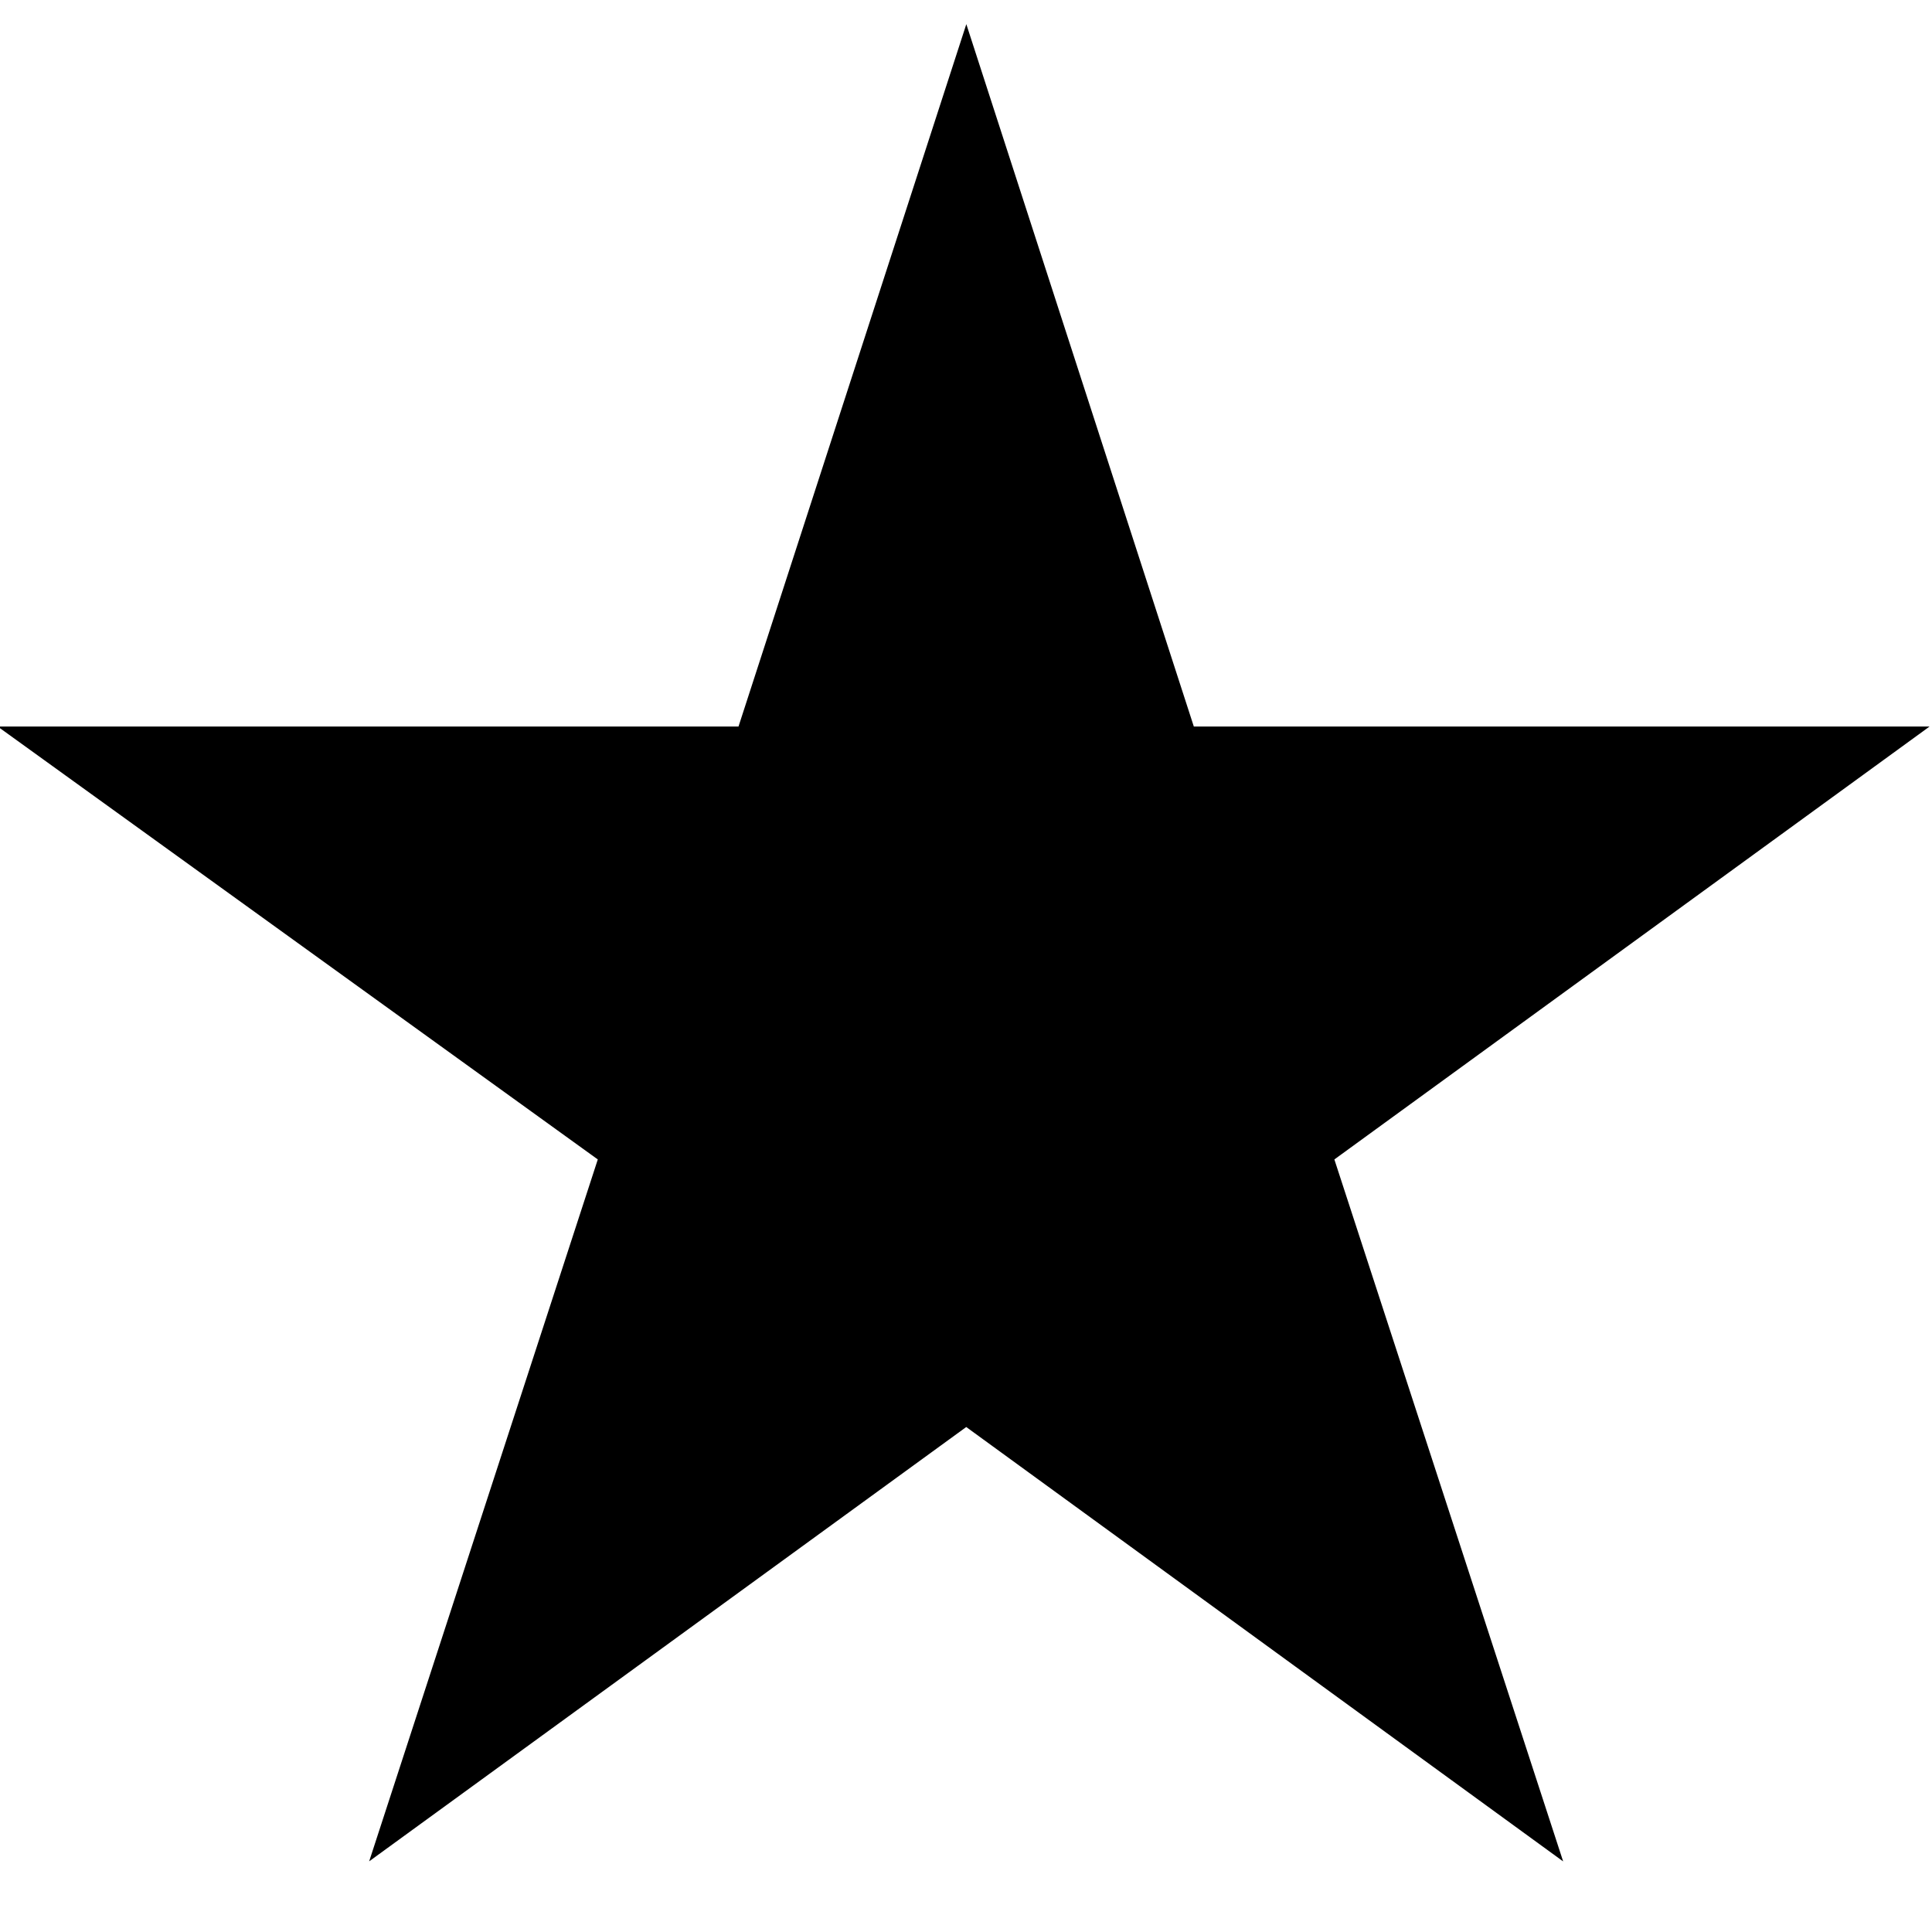
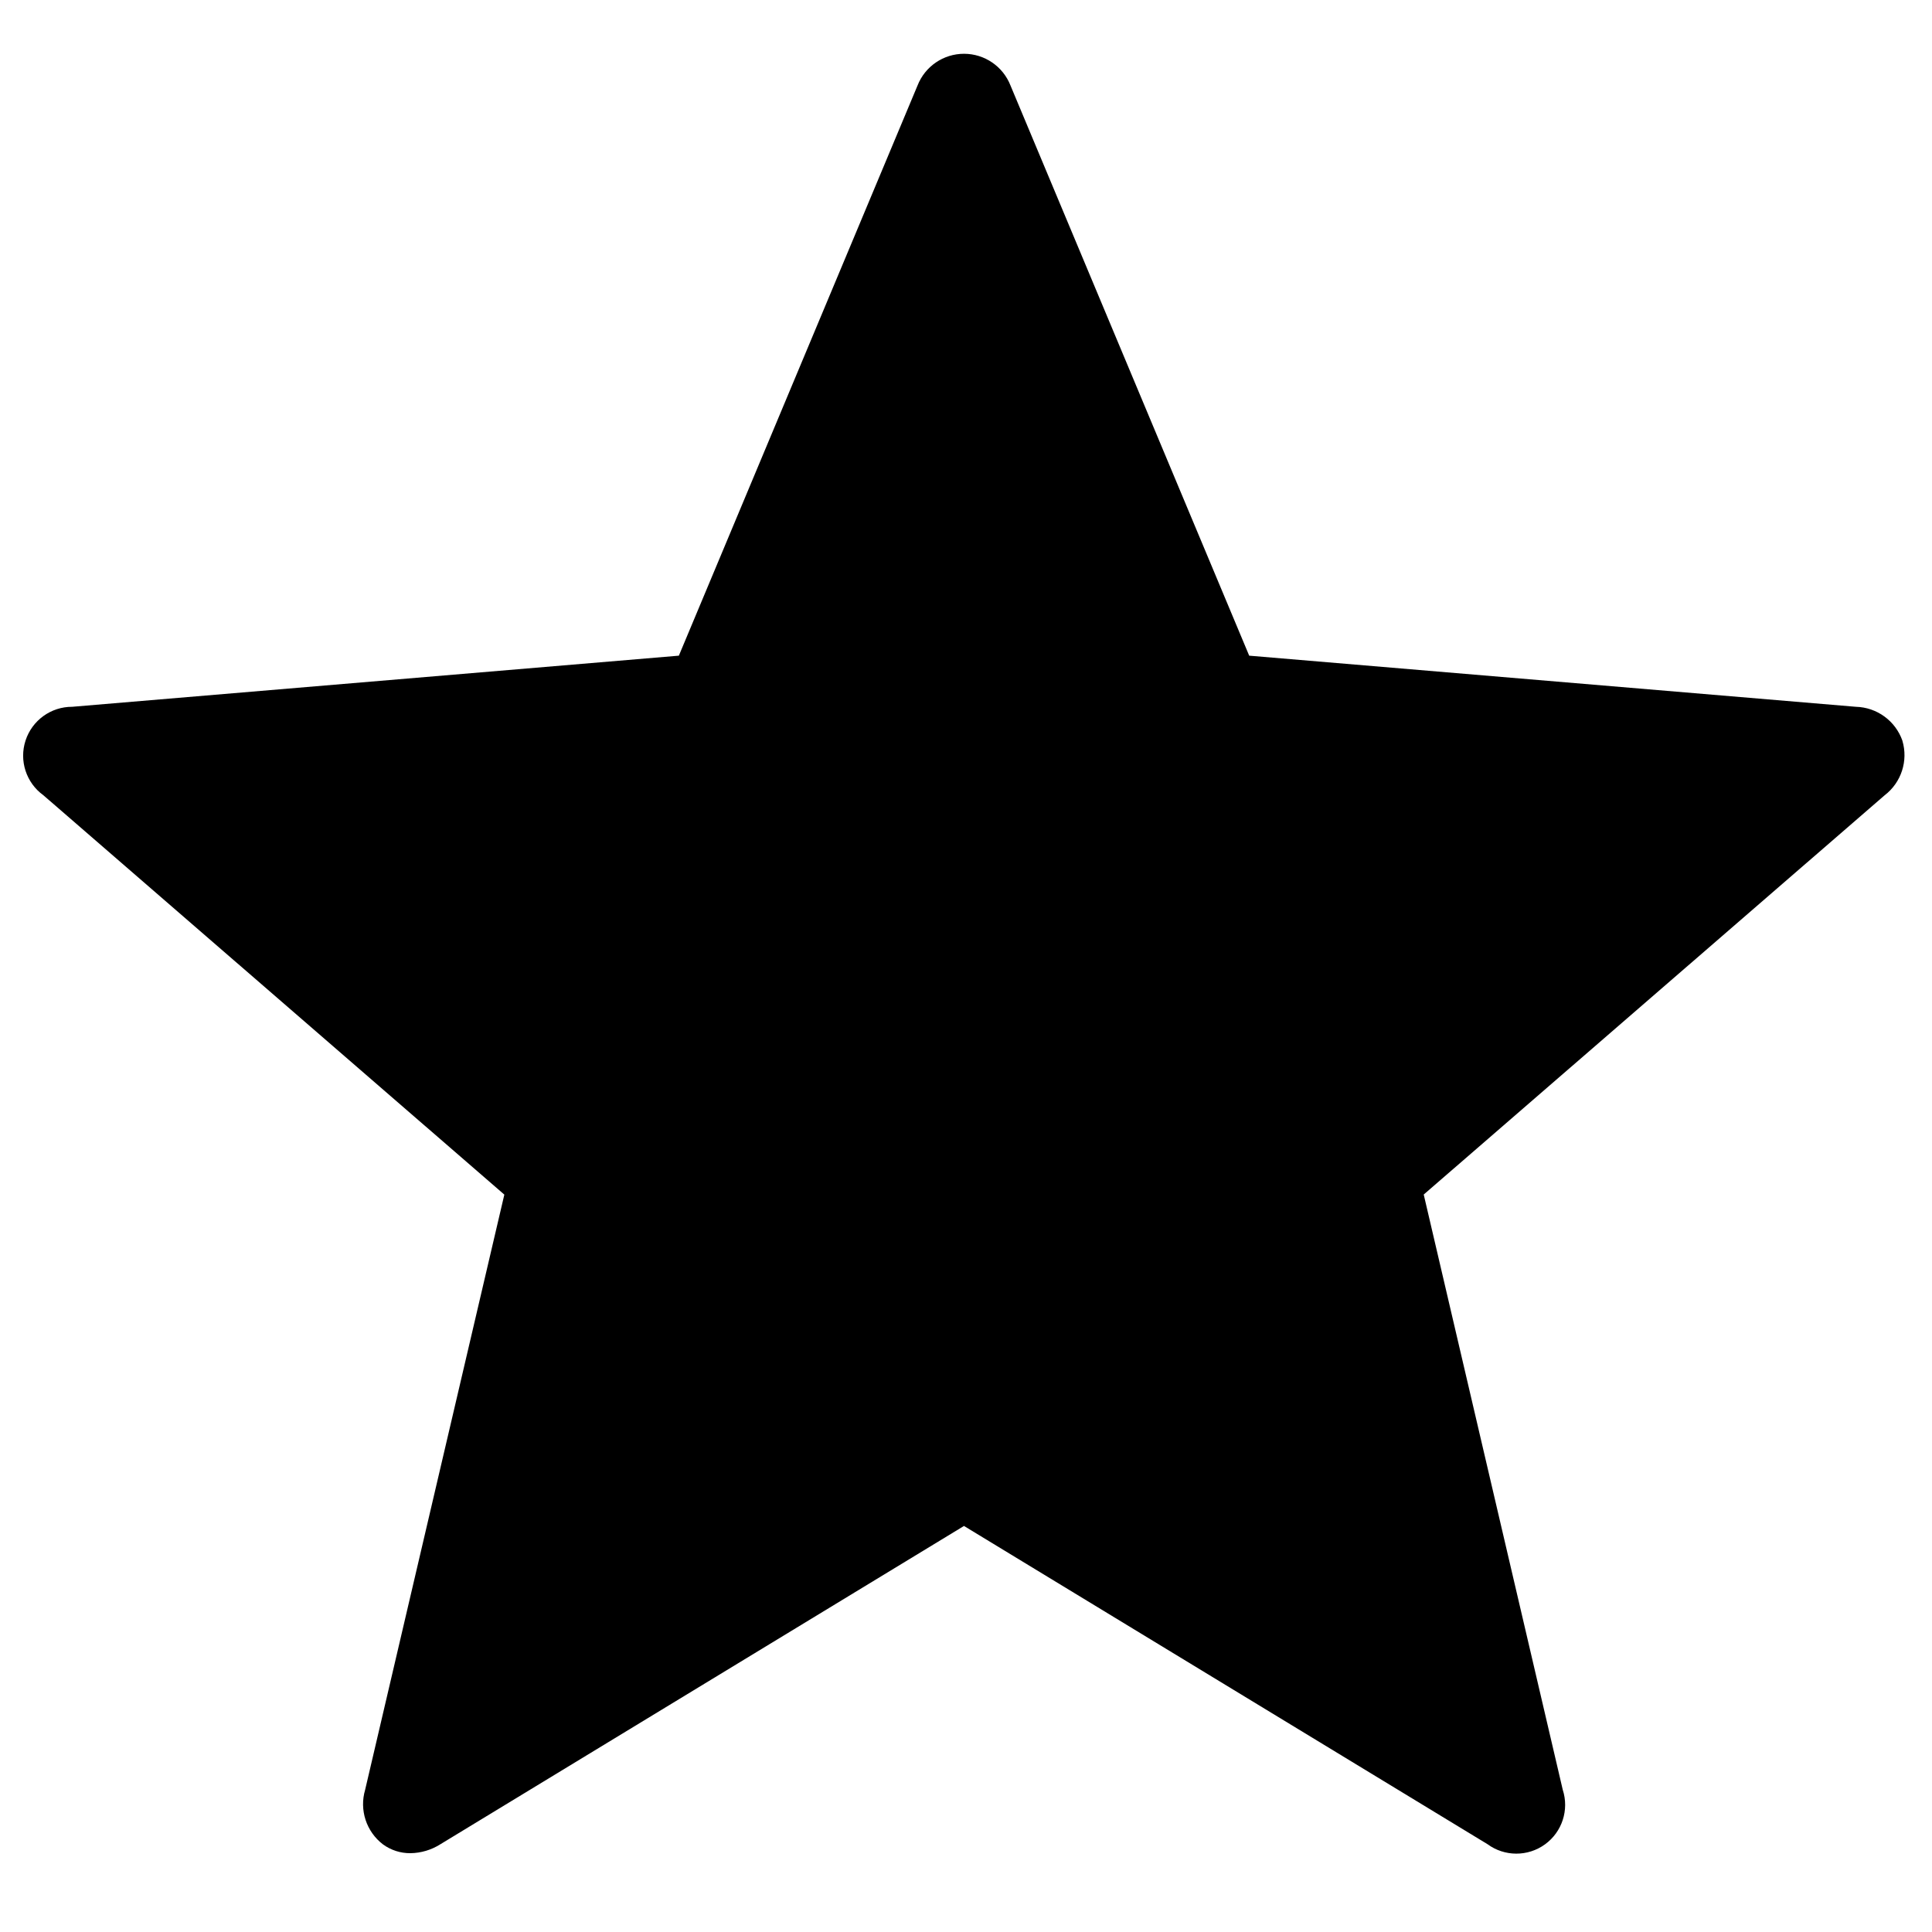
<svg xmlns="http://www.w3.org/2000/svg" viewBox="0 0 24 24">
-   <path d="M23.97 9.025l-7.394 5.378 2.842 8.72-7.415-5.396-7.417 5.395 2.84-8.719-7.455-5.378h9.203L12.004.3l2.826 8.725z" />
+   <path d="M23.632 9.201a.628.628 0 0 1-.22.678l-5.726 4.96 1.727 7.394a.606.606 0 0 1-.935.676l-6.503-3.953-6.503 3.953a.713.713 0 0 1-.374.112.57.57 0 0 1-.34-.109.629.629 0 0 1-.222-.679l1.729-7.393L.539 9.879A.607.607 0 0 1 .897 8.78l7.536-.635 2.965-7.083a.62.62 0 0 1 1.155.001l2.965 7.082 7.536.635a.63.63 0 0 1 .578.42z" />
  <path fill="none" d="M0 0h24v24H0z" />
</svg>
